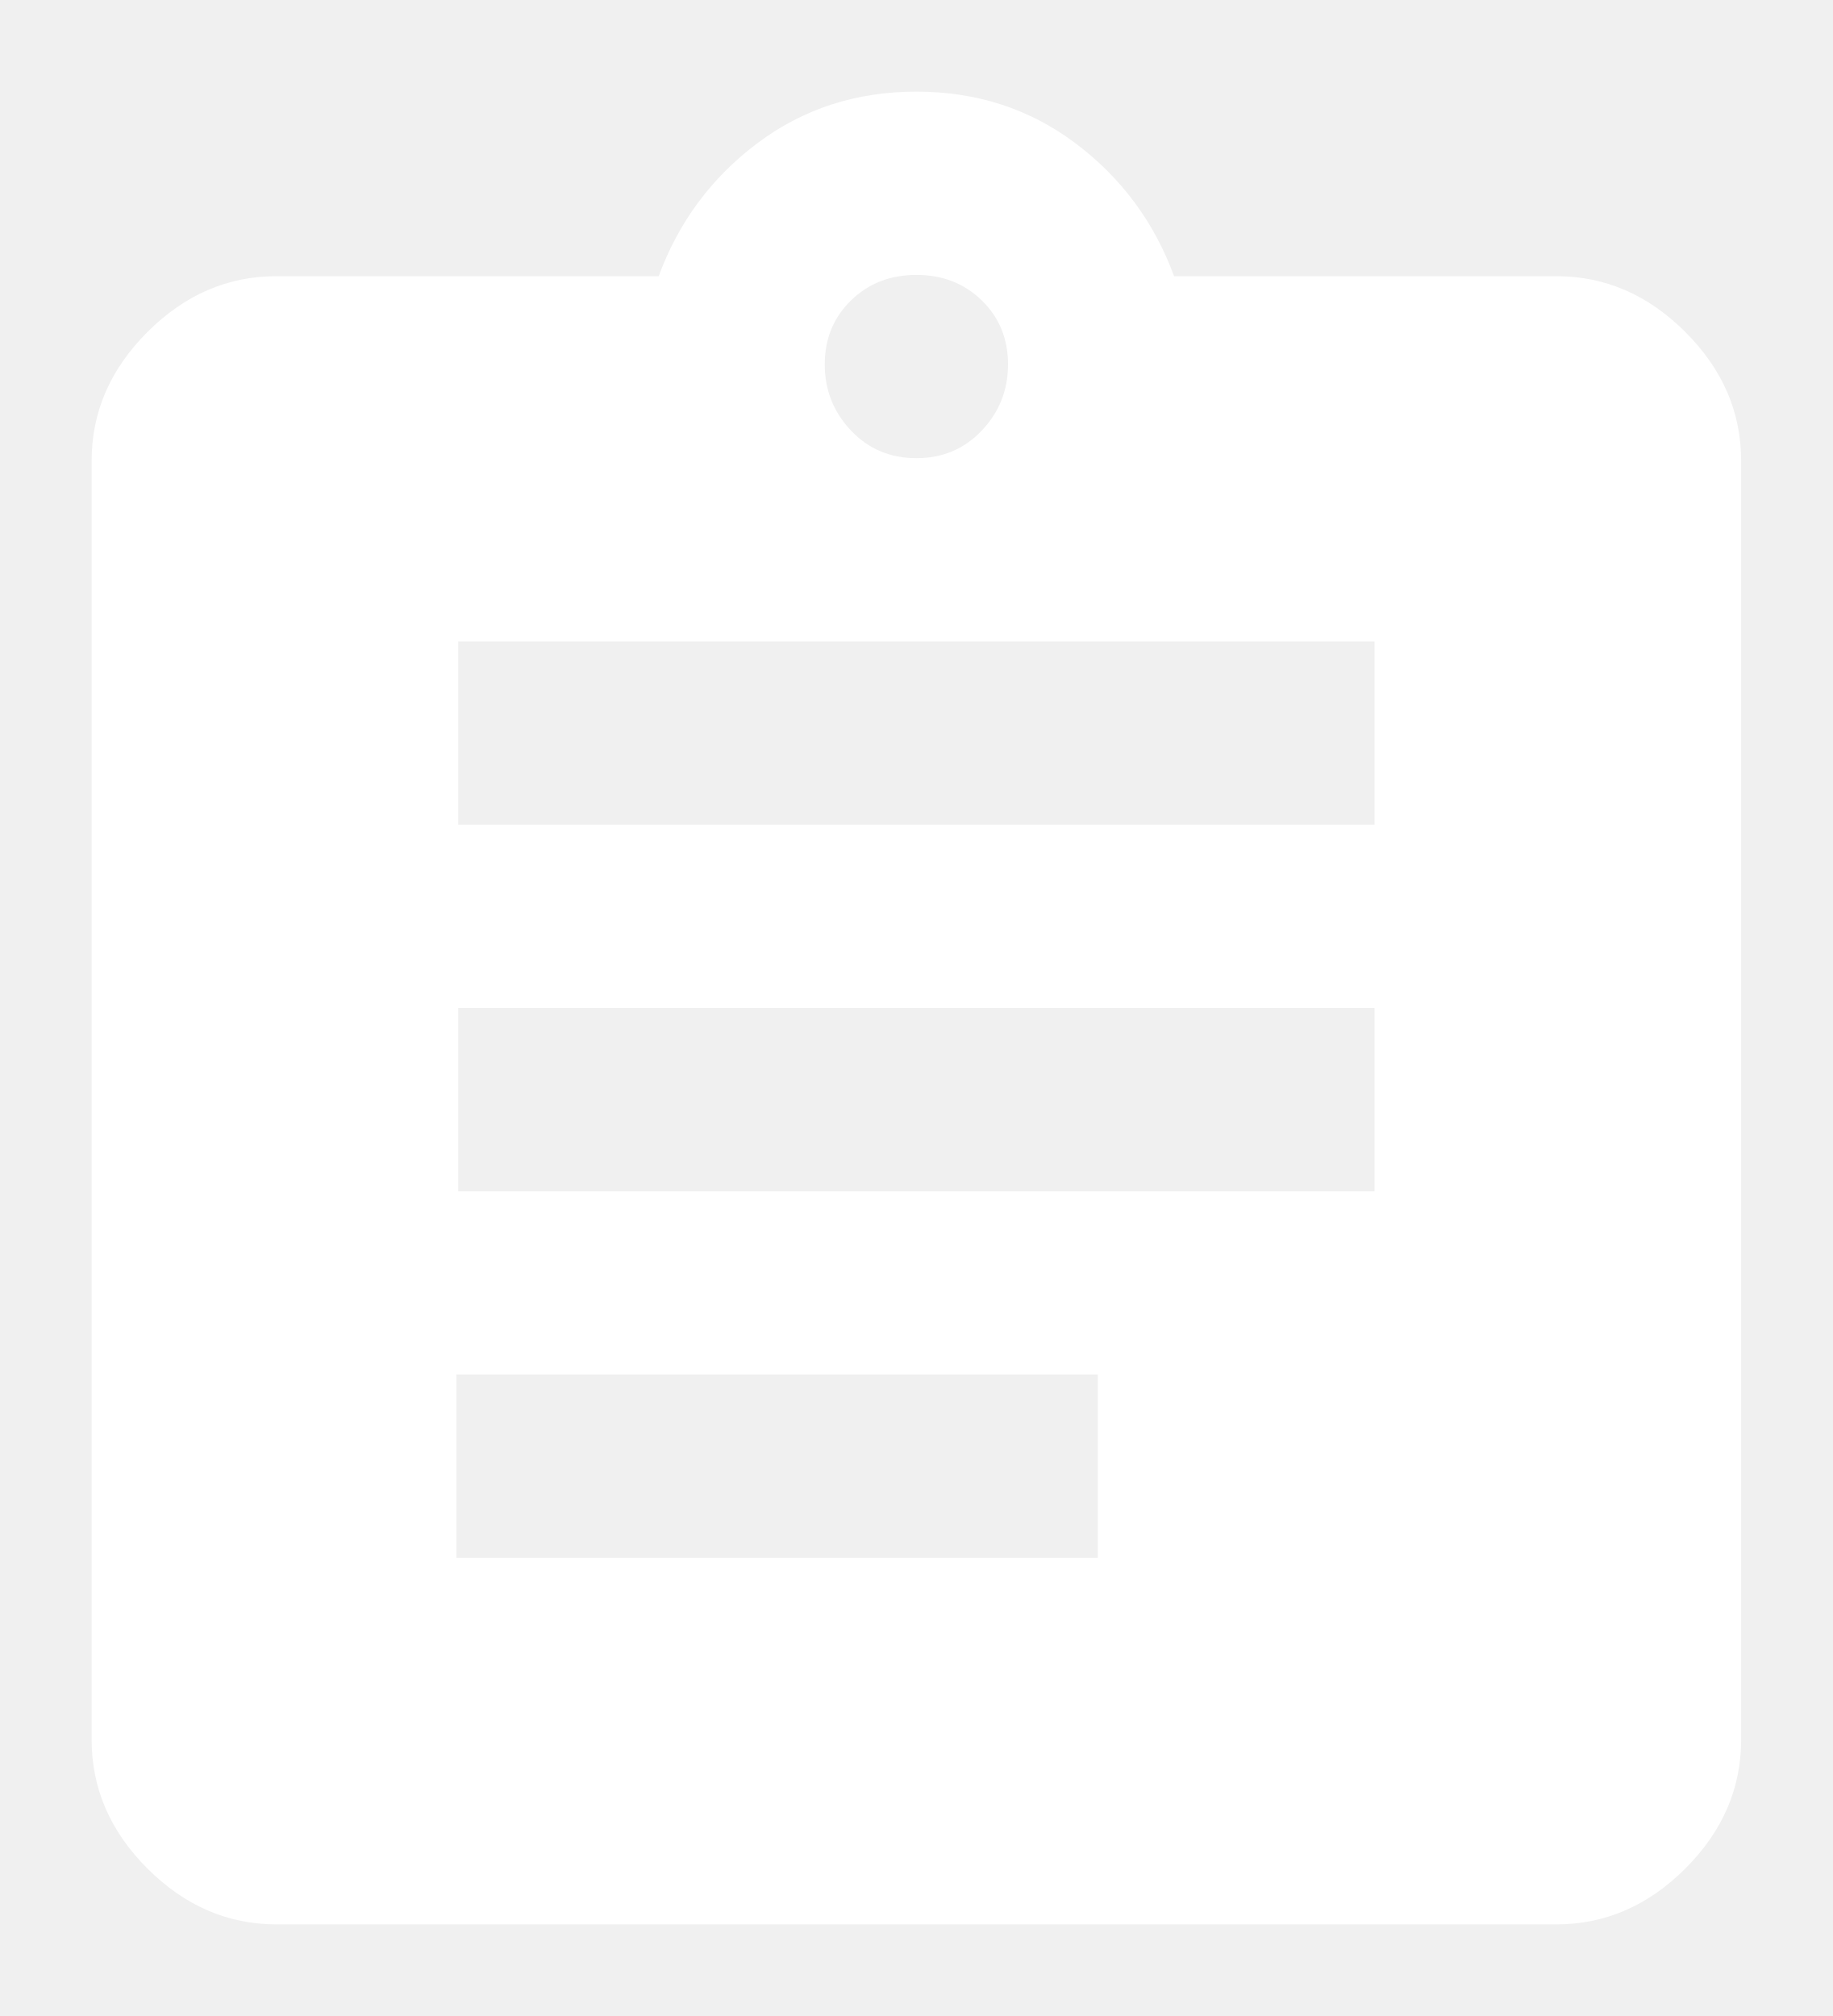
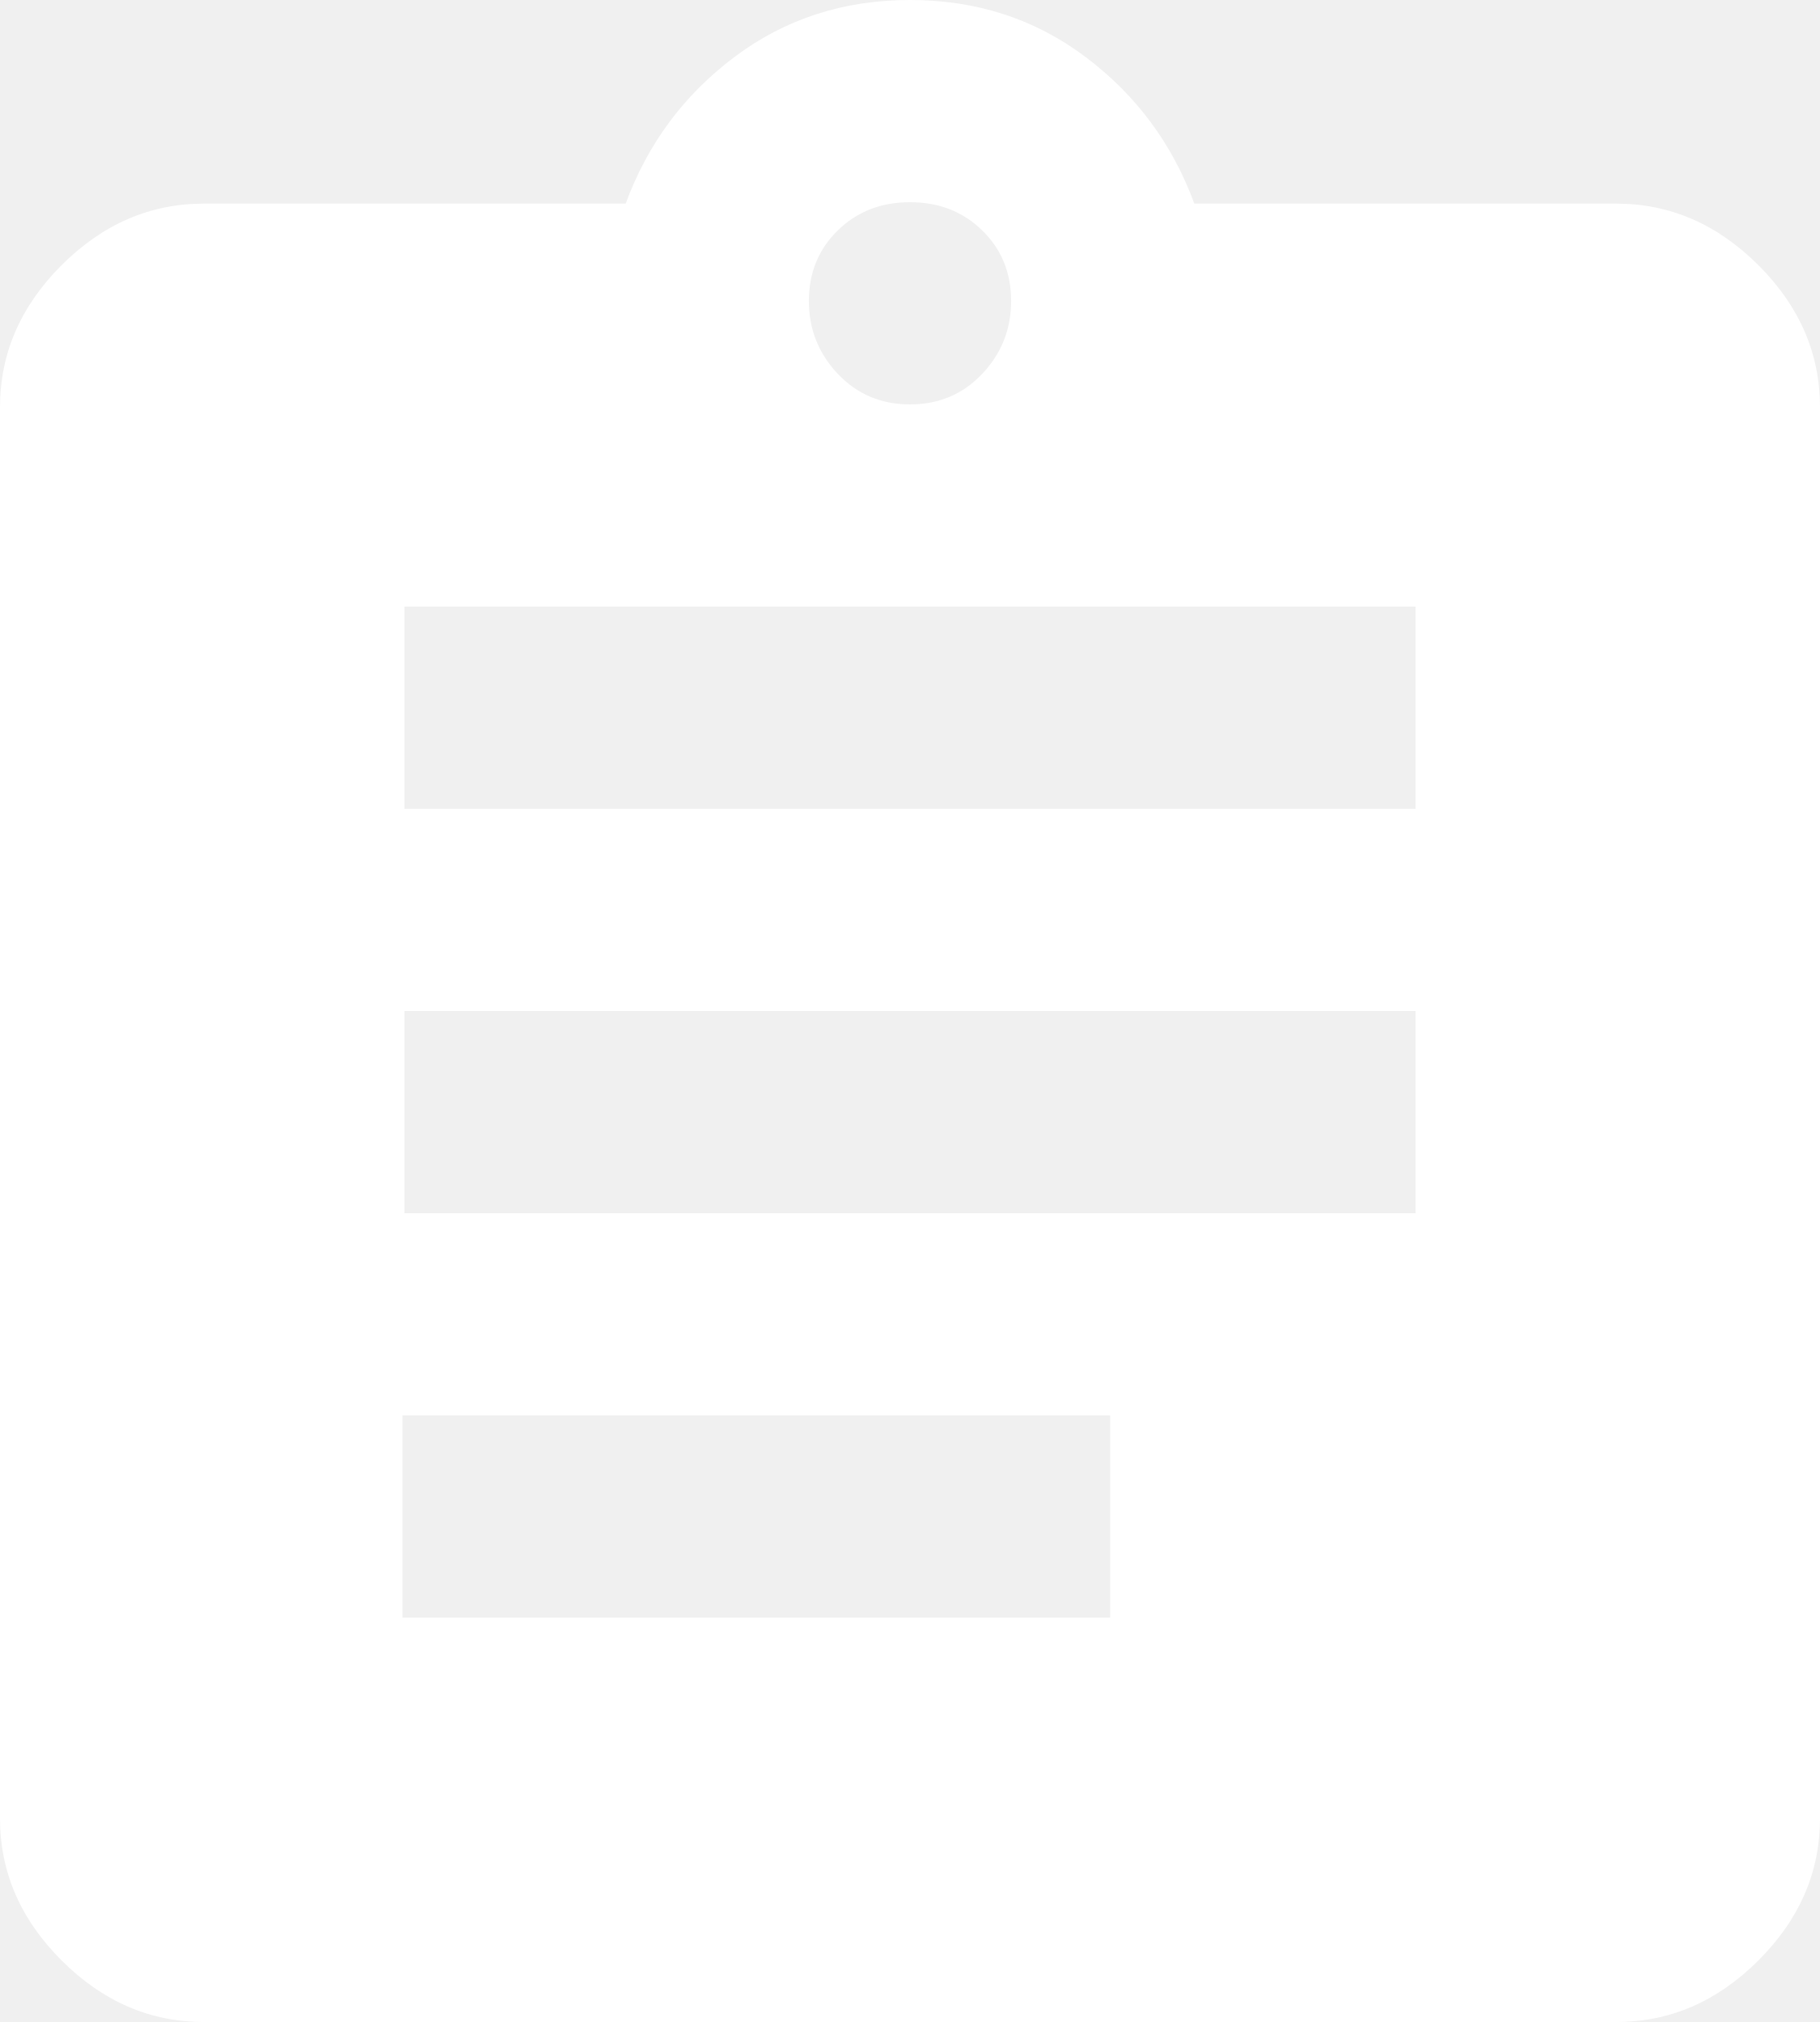
- <svg xmlns="http://www.w3.org/2000/svg" width="20px" height="22px" viewBox="0 0 20 22" version="1.1">
+ <svg xmlns="http://www.w3.org/2000/svg" width="18px" height="20px" viewBox="0 0 18 20" version="1.1">
  <defs />
  <g id="Page-1" stroke="none" stroke-width="1" fill="none" fill-rule="evenodd">
    <g id="clipboard" fill="#FFFFFF">
-       <path d="M15,9 L15,7 L5,7 L5,9 L15,9 Z M15,13 L15,11 L5,11 L5,13 L15,13 Z M11.98,17 L11.98,15 L4.98,15 L4.98,17 L11.98,17 Z M10,3 C9.714,3 9.476,3.093 9.286,3.279 C9.095,3.465 9,3.698 9,3.977 C9,4.256 9.095,4.496 9.286,4.698 C9.476,4.899 9.714,5 10,5 C10.286,5 10.524,4.899 10.714,4.698 C10.905,4.496 11,4.256 11,3.977 C11,3.698 10.905,3.465 10.714,3.279 C10.524,3.093 10.286,3 10,3 L10,3 Z M16.984,3.014 C17.516,3.014 17.984,3.217 18.391,3.623 C18.797,4.029 19,4.497 19,5.028 L19,18.986 C19,19.517 18.797,19.985 18.391,20.391 C17.984,20.797 17.516,21 16.984,21 L3.016,21 C2.484,21 2.016,20.797 1.609,20.391 C1.203,19.985 1,19.517 1,18.986 L1,5.028 C1,4.497 1.203,4.029 1.609,3.623 C2.016,3.217 2.484,3.014 3.016,3.014 L7.188,3.014 C7.406,2.421 7.766,1.937 8.266,1.562 C8.766,1.187 9.344,1 10,1 C10.656,1 11.234,1.187 11.734,1.562 C12.234,1.937 12.594,2.421 12.812,3.014 L16.984,3.014 Z" id="" />
+       <path d="M14,8 L14,6 L4,6 L4,8 L14,8 Z M14,12 L14,10 L4,10 L4,12 L14,12 Z M10.98,16 L10.98,14 L3.98,14 L3.98,16 L10.98,16 Z M9,2 C8.714,2 8.476,2.093 8.286,2.279 C8.095,2.465 8,2.698 8,2.977 C8,3.256 8.095,3.496 8.286,3.698 C8.476,3.899 8.714,4 9,4 C9.286,4 9.524,3.899 9.714,3.698 C9.905,3.496 10,3.256 10,2.977 C10,2.698 9.905,2.465 9.714,2.279 C9.524,2.093 9.286,2 9,2 L9,2 Z M15.984,2.014 C16.516,2.014 16.984,2.217 17.391,2.623 C17.797,3.029 18,3.497 18,4.028 L18,17.986 C18,18.517 17.797,18.985 17.391,19.391 C16.984,19.797 16.516,20 15.984,20 L2.016,20 C1.484,20 1.016,19.797 0.609,19.391 C0.203,18.985 0,18.517 0,17.986 L0,4.028 C0,3.497 0.203,3.029 0.609,2.623 C1.016,2.217 1.484,2.014 2.016,2.014 L6.188,2.014 C6.406,1.421 6.766,0.937 7.266,0.562 C7.766,0.187 8.344,0 9,0 C9.656,0 10.234,0.187 10.734,0.562 C11.234,0.937 11.594,1.421 11.812,2.014 L15.984,2.014 Z" id="" />
    </g>
  </g>
</svg>
